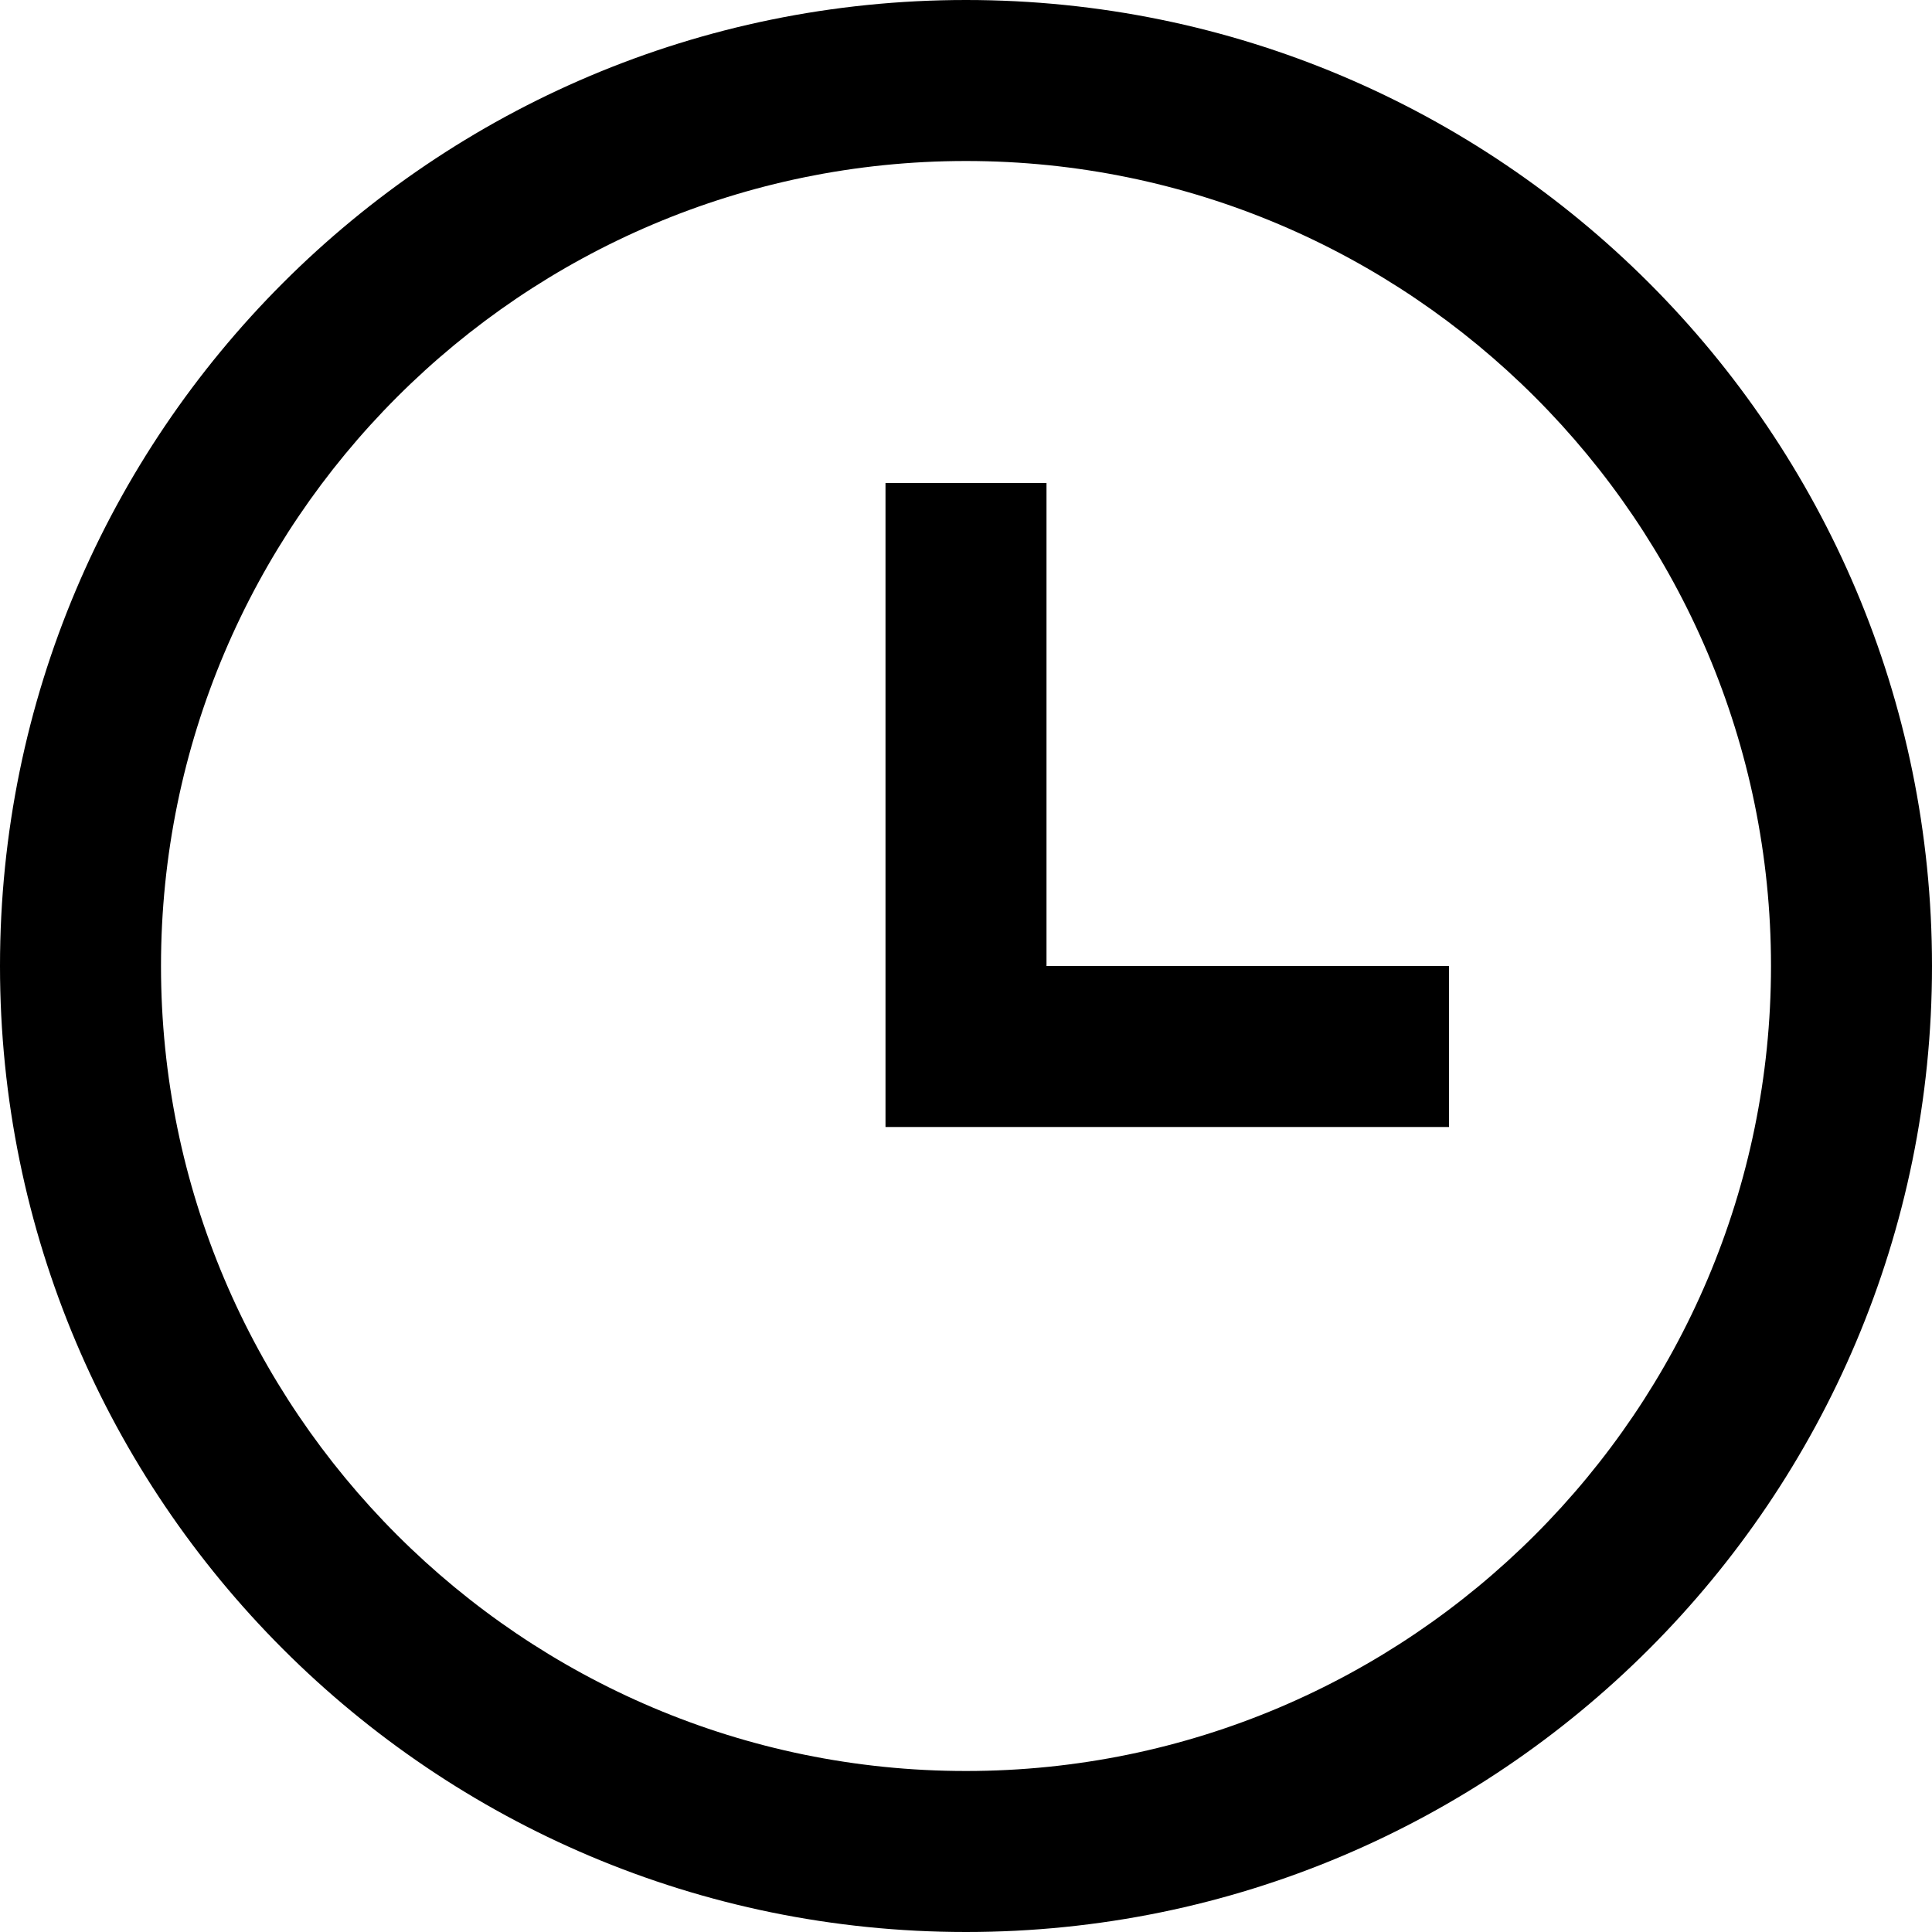
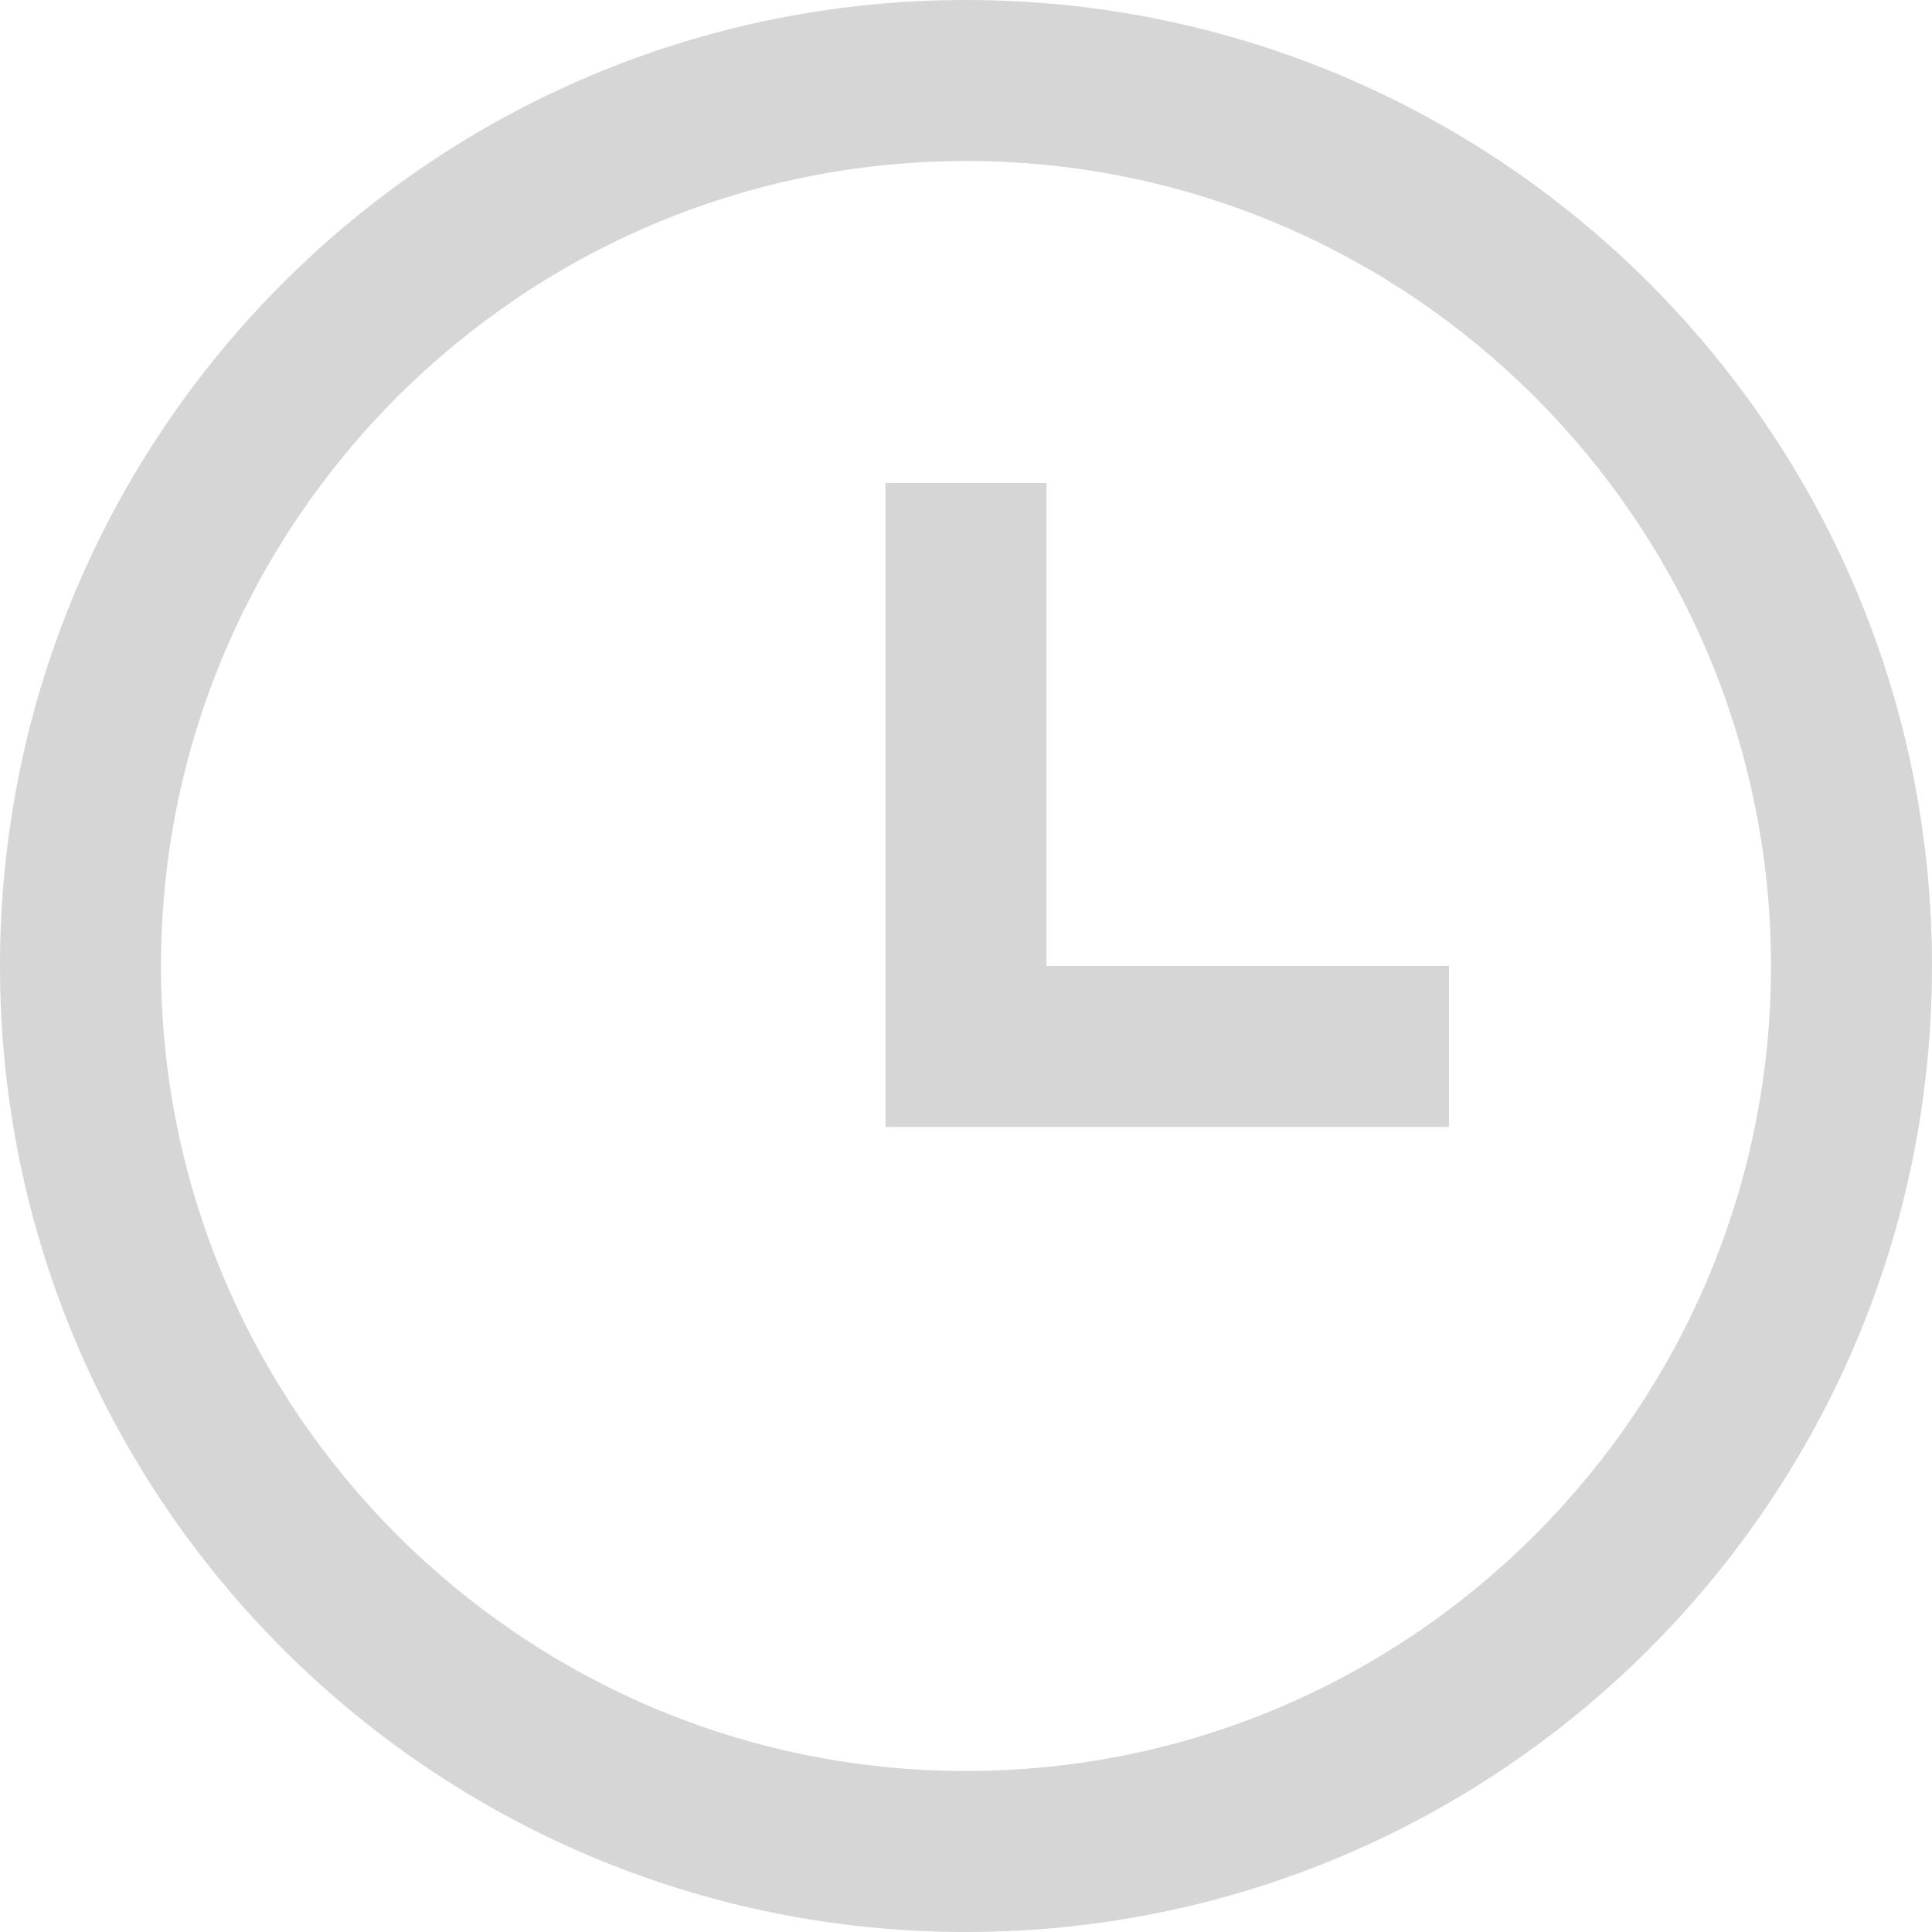
- <svg xmlns="http://www.w3.org/2000/svg" width="24" height="24" viewBox="0 0 24 24">
+ <svg xmlns="http://www.w3.org/2000/svg" width="24" height="24" viewBox="0 0 24 24" fill="#d6d6d6">
  <path d="M12 2c5.514 0 10 4.486 10 10s-4.486 10-10 10-10-4.486-10-10 4.486-10 10-10zm0-2c-6.627 0-12 5.373-12 12s5.373 12 12 12 12-5.373 12-12-5.373-12-12-12zm1 12v-6h-2v8h7v-2h-5z" />
</svg>
